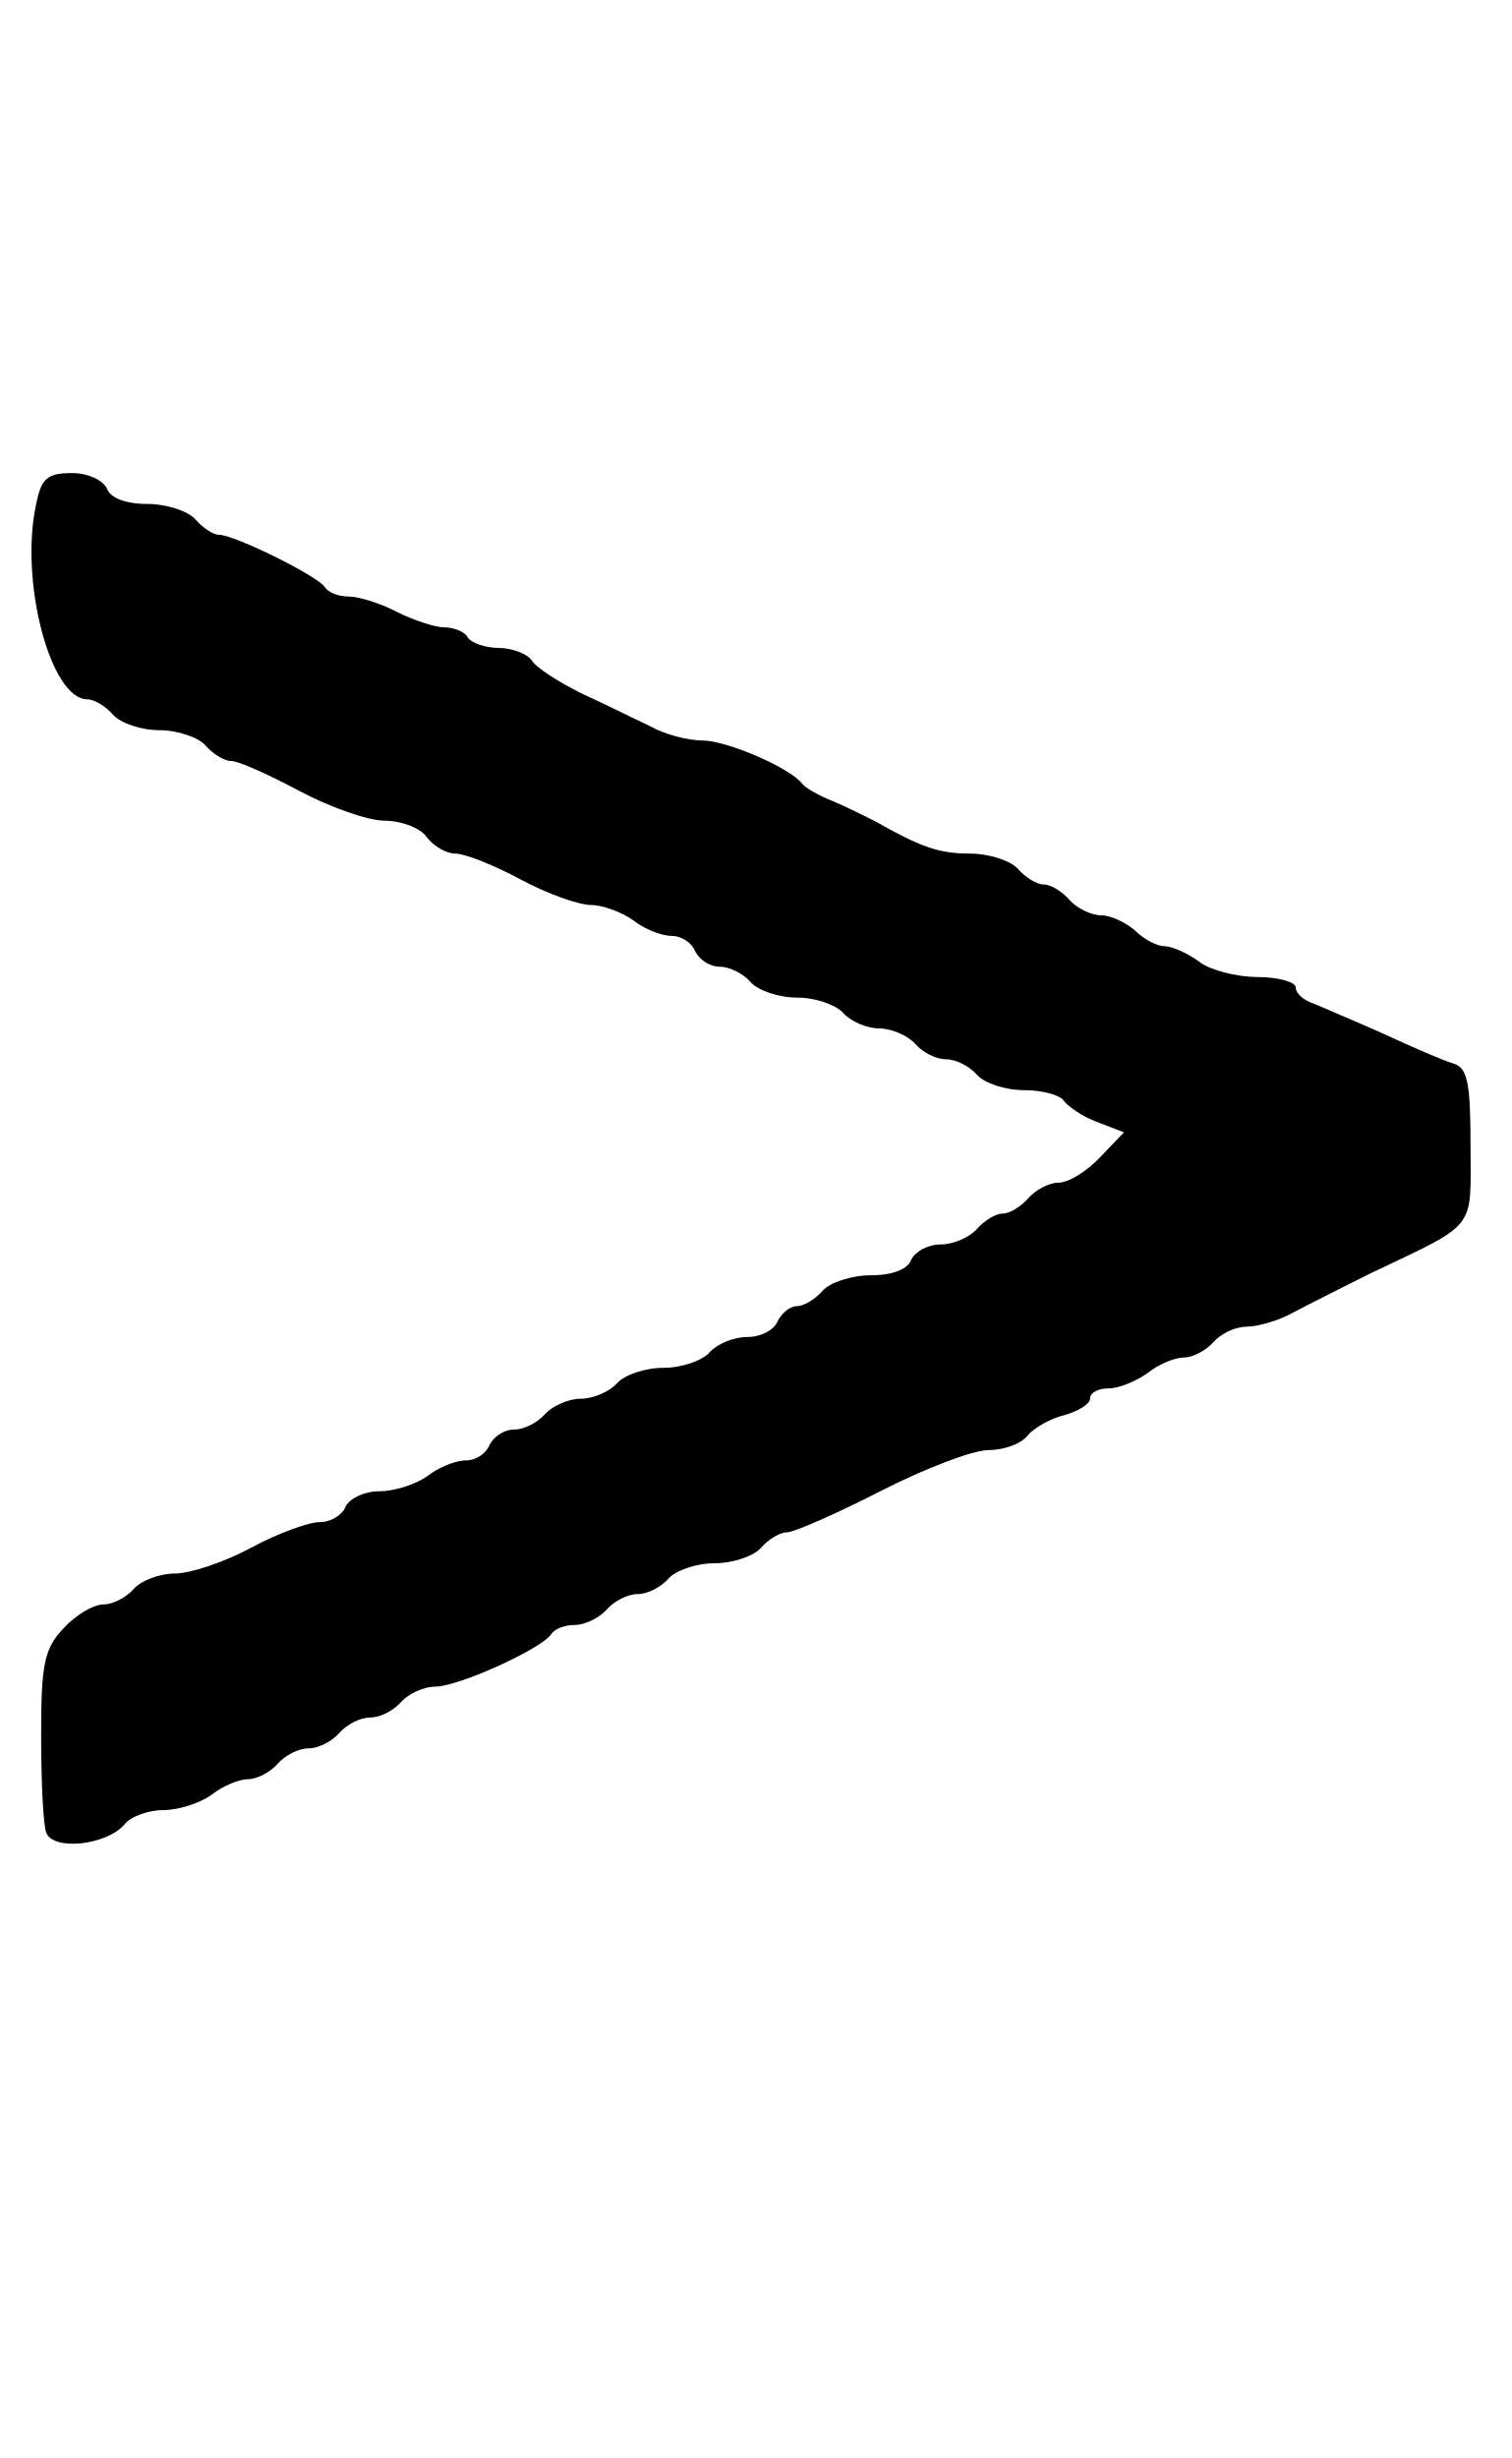
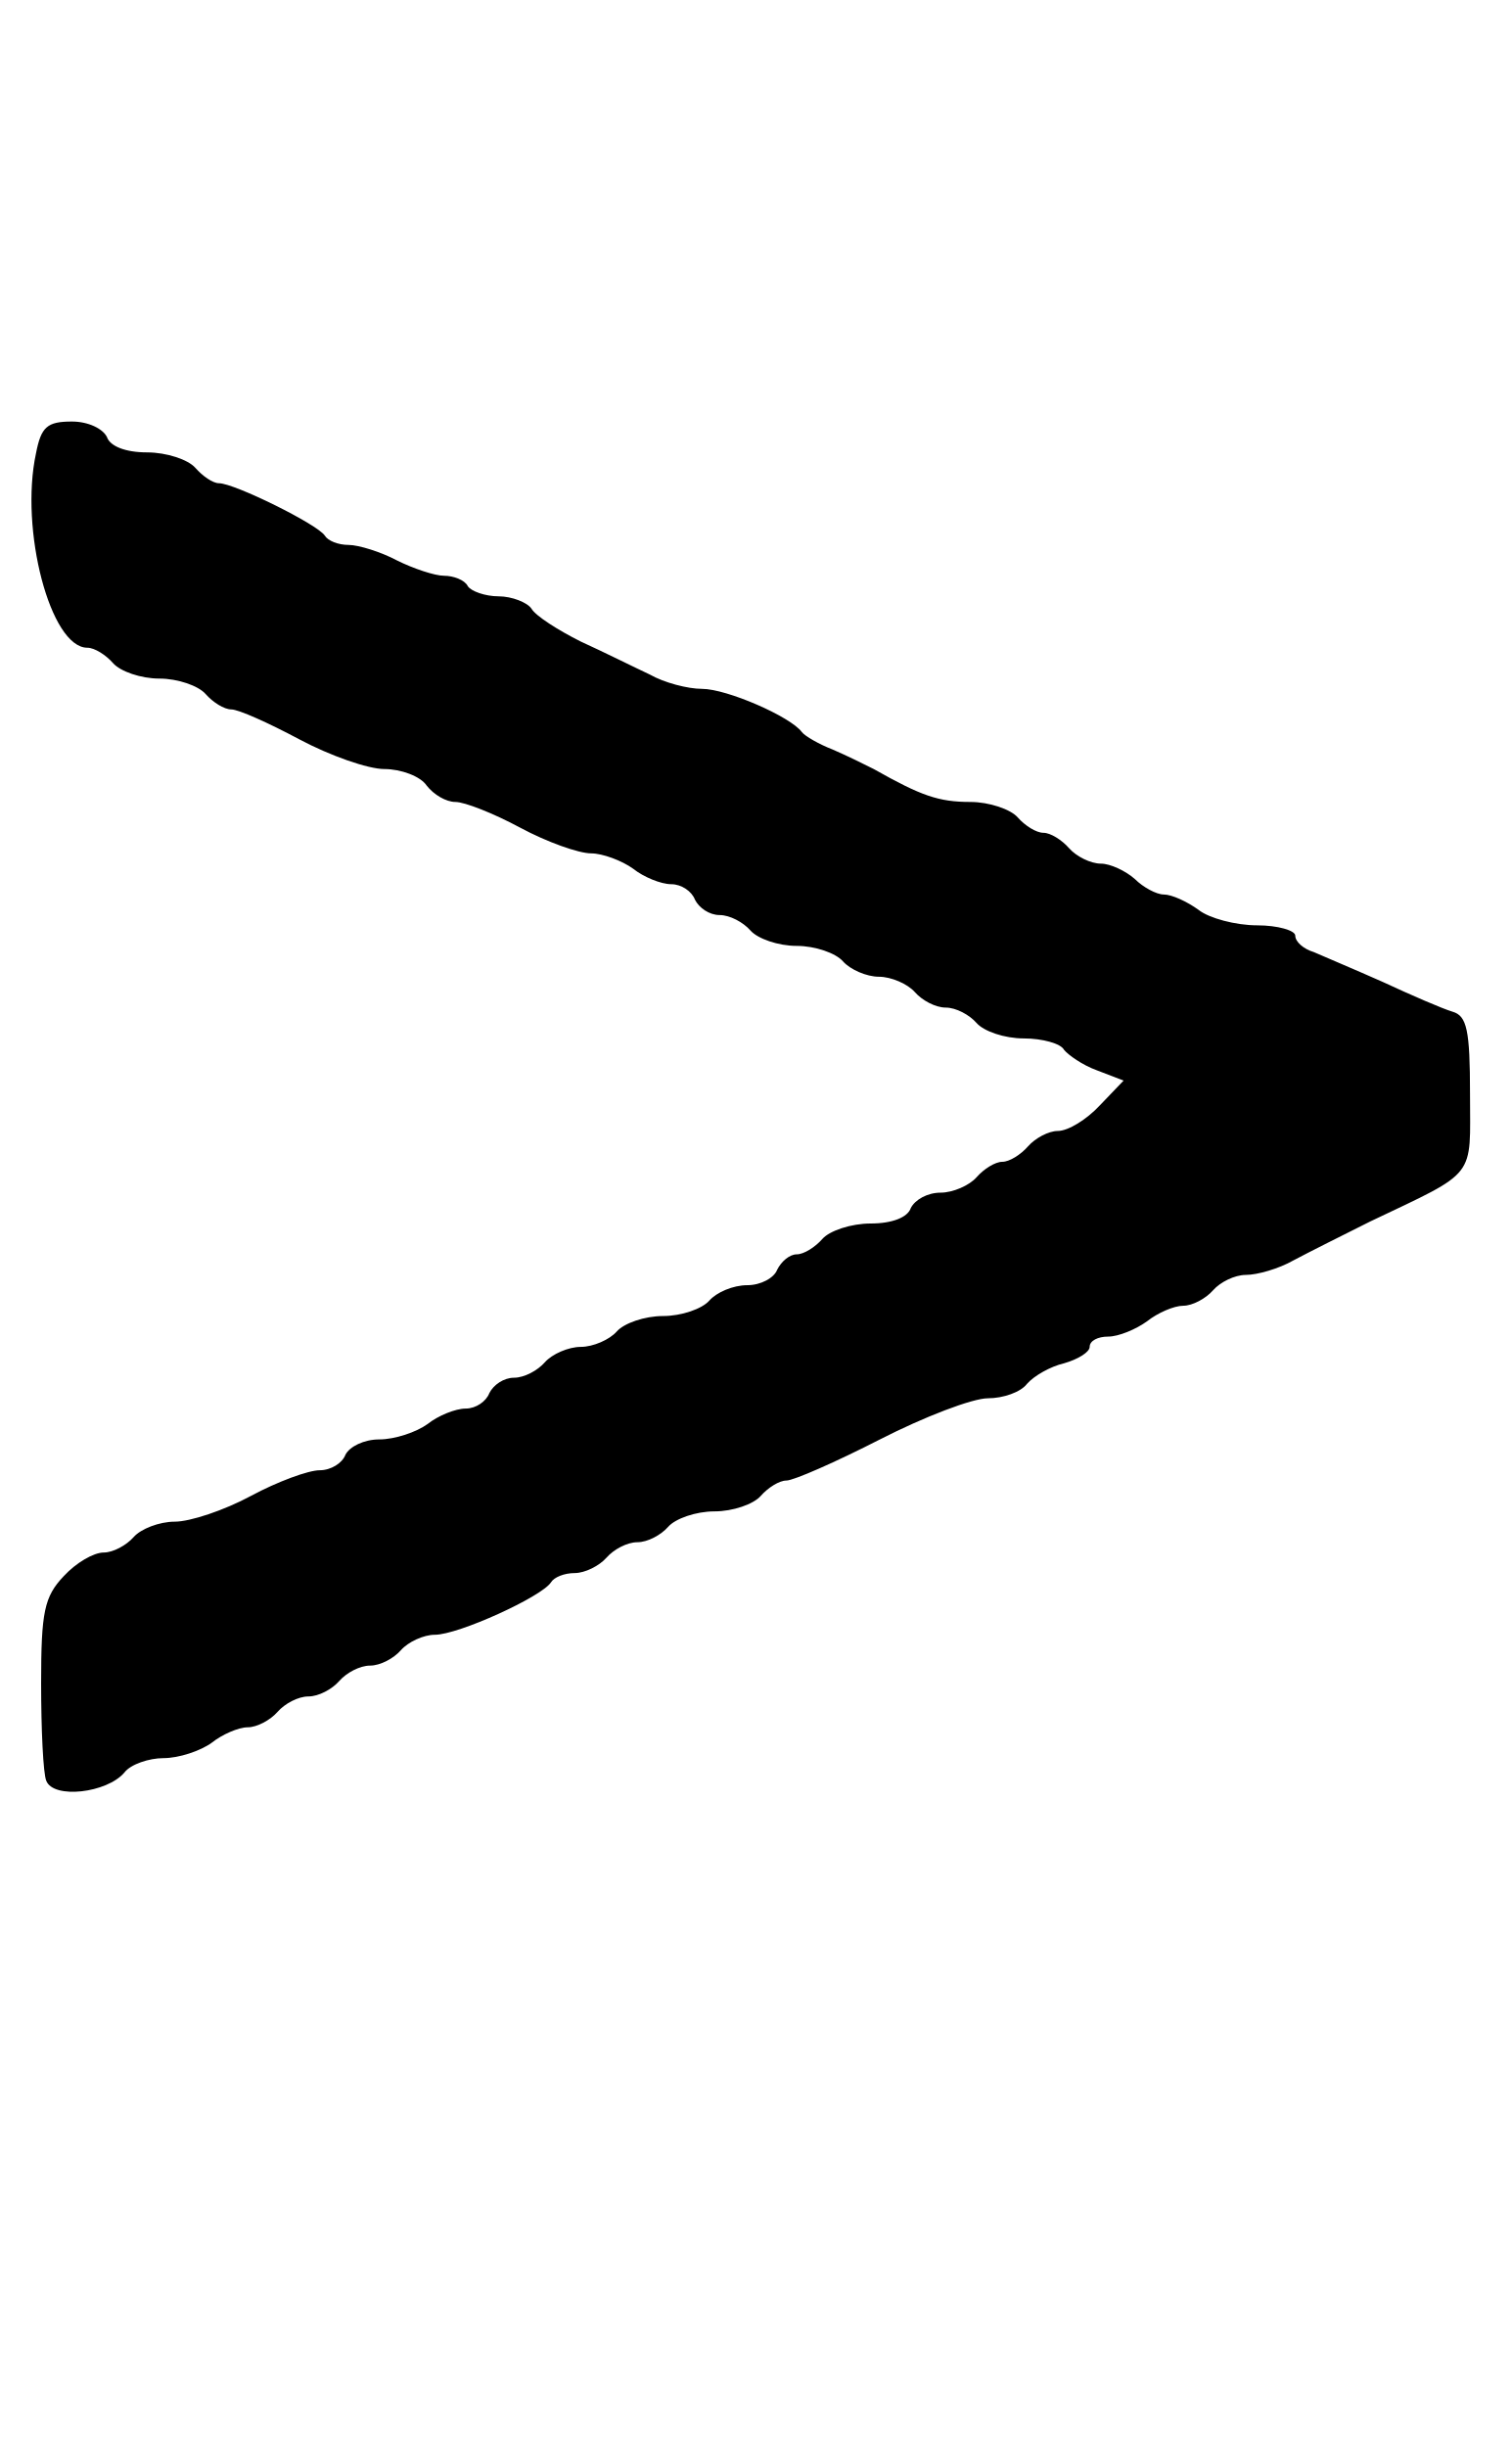
- <svg xmlns="http://www.w3.org/2000/svg" version="1.0" width="147pt" height="239pt" viewBox="0 0 147 239" preserveAspectRatio="xMidYMid meet">
-   <g transform="translate(0,239) scale(0.1,-0.1)" fill="#000000" stroke="none">
-     <path d="M35 1899 c-16 -74 14 -189 50 -189 7 0 18 -7 25 -15 7 -8 27 -15 45 -15 18 0 38 -7 45 -15 7 -8 18 -15 25 -15 7 0 36 -13 66 -29 30 -16 67 -29 83 -29 16 0 35 -7 41 -16 7 -9 19 -16 28 -16 9 0 37 -11 63 -25 26 -14 57 -25 69 -25 11 0 30 -7 41 -15 10 -8 27 -15 37 -15 10 0 20 -7 23 -15 4 -8 14 -15 24 -15 10 0 23 -7 30 -15 7 -8 27 -15 45 -15 18 0 38 -7 45 -15 7 -8 23 -15 35 -15 12 0 28 -7 35 -15 7 -8 20 -15 30 -15 10 0 23 -7 30 -15 7 -8 27 -15 46 -15 18 0 36 -5 39 -11 4 -5 18 -15 32 -20 l26 -10 -23 -24 c-13 -14 -31 -25 -41 -25 -9 0 -22 -7 -29 -15 -7 -8 -18 -15 -25 -15 -7 0 -18 -7 -25 -15 -7 -8 -23 -15 -35 -15 -13 0 -25 -7 -29 -15 -3 -9 -18 -15 -39 -15 -19 0 -40 -7 -47 -15 -7 -8 -18 -15 -25 -15 -7 0 -15 -7 -19 -15 -3 -8 -16 -15 -29 -15 -14 0 -30 -7 -37 -15 -7 -8 -27 -15 -45 -15 -18 0 -38 -7 -45 -15 -7 -8 -23 -15 -35 -15 -12 0 -28 -7 -35 -15 -7 -8 -20 -15 -30 -15 -10 0 -20 -7 -24 -15 -3 -8 -13 -15 -23 -15 -10 0 -27 -7 -37 -15 -11 -8 -32 -15 -47 -15 -15 0 -29 -7 -33 -15 -3 -8 -14 -15 -25 -15 -11 0 -41 -11 -67 -25 -26 -14 -59 -25 -74 -25 -15 0 -33 -7 -40 -15 -7 -8 -20 -15 -29 -15 -10 0 -27 -10 -39 -23 -19 -20 -22 -35 -22 -104 0 -45 2 -88 5 -95 7 -18 59 -12 76 8 6 8 24 14 38 14 15 0 36 7 47 15 10 8 26 15 35 15 9 0 22 7 29 15 7 8 20 15 30 15 10 0 23 7 30 15 7 8 20 15 30 15 10 0 23 7 30 15 7 8 22 15 33 15 23 0 104 37 113 51 3 5 13 9 23 9 10 0 24 7 31 15 7 8 20 15 30 15 10 0 23 7 30 15 7 8 27 15 45 15 18 0 38 7 45 15 7 8 18 15 25 15 7 0 48 18 91 40 43 22 90 40 105 40 15 0 32 6 38 14 7 8 23 17 36 20 14 4 25 11 25 16 0 6 8 10 18 10 10 0 27 7 38 15 10 8 26 15 35 15 9 0 22 7 29 15 7 8 21 15 32 15 11 0 32 6 46 14 15 8 49 25 75 38 105 50 97 41 97 124 0 62 -3 76 -17 80 -10 3 -40 16 -68 29 -27 12 -58 25 -67 29 -10 3 -18 10 -18 16 0 5 -17 10 -37 10 -21 0 -47 7 -57 15 -11 8 -26 15 -34 15 -7 0 -20 7 -28 15 -9 8 -24 15 -33 15 -10 0 -24 7 -31 15 -7 8 -18 15 -25 15 -7 0 -18 7 -25 15 -7 8 -28 15 -46 15 -31 0 -48 6 -94 32 -8 4 -26 13 -40 19 -13 5 -27 13 -30 17 -11 15 -73 42 -97 42 -14 0 -37 6 -51 14 -15 7 -45 22 -67 32 -22 11 -44 25 -48 32 -4 6 -19 12 -32 12 -13 0 -27 5 -30 10 -3 6 -14 10 -23 10 -9 0 -30 7 -46 15 -15 8 -37 15 -47 15 -10 0 -20 4 -23 9 -7 11 -88 51 -103 51 -6 0 -16 7 -23 15 -7 8 -28 15 -47 15 -21 0 -36 6 -39 15 -4 8 -18 15 -34 15 -24 0 -30 -5 -35 -31z" />
+ <svg xmlns="http://www.w3.org/2000/svg" version="1.0" width="147pt" height="238pt" viewBox="0 0 147 238" preserveAspectRatio="xMidYMid meet">
+   <g transform="translate(0,238) scale(0.1,-0.1)" fill="#000000" stroke="none">
+     <path d="M35 1939 c-16 -74 14 -189 50 -189 7 0 18 -7 25 -15 7 -8 27 -15 45 -15 18 0 38 -7 45 -15 7 -8 18 -15 25 -15 7 0 36 -13 66 -29 30 -16 67 -29 83 -29 16 0 35 -7 41 -16 7 -9 19 -16 28 -16 9 0 37 -11 63 -25 26 -14 57 -25 69 -25 11 0 30 -7 41 -15 10 -8 27 -15 37 -15 10 0 20 -7 23 -15 4 -8 14 -15 24 -15 10 0 23 -7 30 -15 7 -8 27 -15 45 -15 18 0 38 -7 45 -15 7 -8 23 -15 35 -15 12 0 28 -7 35 -15 7 -8 20 -15 30 -15 10 0 23 -7 30 -15 7 -8 27 -15 46 -15 18 0 36 -5 39 -11 4 -5 18 -15 32 -20 l26 -10 -23 -24 c-13 -14 -31 -25 -41 -25 -9 0 -22 -7 -29 -15 -7 -8 -18 -15 -25 -15 -7 0 -18 -7 -25 -15 -7 -8 -23 -15 -35 -15 -13 0 -25 -7 -29 -15 -3 -9 -18 -15 -39 -15 -19 0 -40 -7 -47 -15 -7 -8 -18 -15 -25 -15 -7 0 -15 -7 -19 -15 -3 -8 -16 -15 -29 -15 -14 0 -30 -7 -37 -15 -7 -8 -27 -15 -45 -15 -18 0 -38 -7 -45 -15 -7 -8 -23 -15 -35 -15 -12 0 -28 -7 -35 -15 -7 -8 -20 -15 -30 -15 -10 0 -20 -7 -24 -15 -3 -8 -13 -15 -23 -15 -10 0 -27 -7 -37 -15 -11 -8 -32 -15 -47 -15 -15 0 -29 -7 -33 -15 -3 -8 -14 -15 -25 -15 -11 0 -41 -11 -67 -25 -26 -14 -59 -25 -74 -25 -15 0 -33 -7 -40 -15 -7 -8 -20 -15 -29 -15 -10 0 -27 -10 -39 -23 -19 -20 -22 -35 -22 -104 0 -45 2 -88 5 -95 7 -18 59 -12 76 8 6 8 24 14 38 14 15 0 36 7 47 15 10 8 26 15 35 15 9 0 22 7 29 15 7 8 20 15 30 15 10 0 23 7 30 15 7 8 20 15 30 15 10 0 23 7 30 15 7 8 22 15 33 15 23 0 104 37 113 51 3 5 13 9 23 9 10 0 24 7 31 15 7 8 20 15 30 15 10 0 23 7 30 15 7 8 27 15 45 15 18 0 38 7 45 15 7 8 18 15 25 15 7 0 48 18 91 40 43 22 90 40 105 40 15 0 32 6 38 14 7 8 23 17 36 20 14 4 25 11 25 16 0 6 8 10 18 10 10 0 27 7 38 15 10 8 26 15 35 15 9 0 22 7 29 15 7 8 21 15 32 15 11 0 32 6 46 14 15 8 49 25 75 38 105 50 97 41 97 124 0 62 -3 76 -17 80 -10 3 -40 16 -68 29 -27 12 -58 25 -67 29 -10 3 -18 10 -18 16 0 5 -17 10 -37 10 -21 0 -47 7 -57 15 -11 8 -26 15 -34 15 -7 0 -20 7 -28 15 -9 8 -24 15 -33 15 -10 0 -24 7 -31 15 -7 8 -18 15 -25 15 -7 0 -18 7 -25 15 -7 8 -28 15 -46 15 -31 0 -48 6 -94 32 -8 4 -26 13 -40 19 -13 5 -27 13 -30 17 -11 15 -73 42 -97 42 -14 0 -37 6 -51 14 -15 7 -45 22 -67 32 -22 11 -44 25 -48 32 -4 6 -19 12 -32 12 -13 0 -27 5 -30 10 -3 6 -14 10 -23 10 -9 0 -30 7 -46 15 -15 8 -37 15 -47 15 -10 0 -20 4 -23 9 -7 11 -88 51 -103 51 -6 0 -16 7 -23 15 -7 8 -28 15 -47 15 -21 0 -36 6 -39 15 -4 8 -18 15 -34 15 -24 0 -30 -5 -35 -31z" />
  </g>
</svg>
